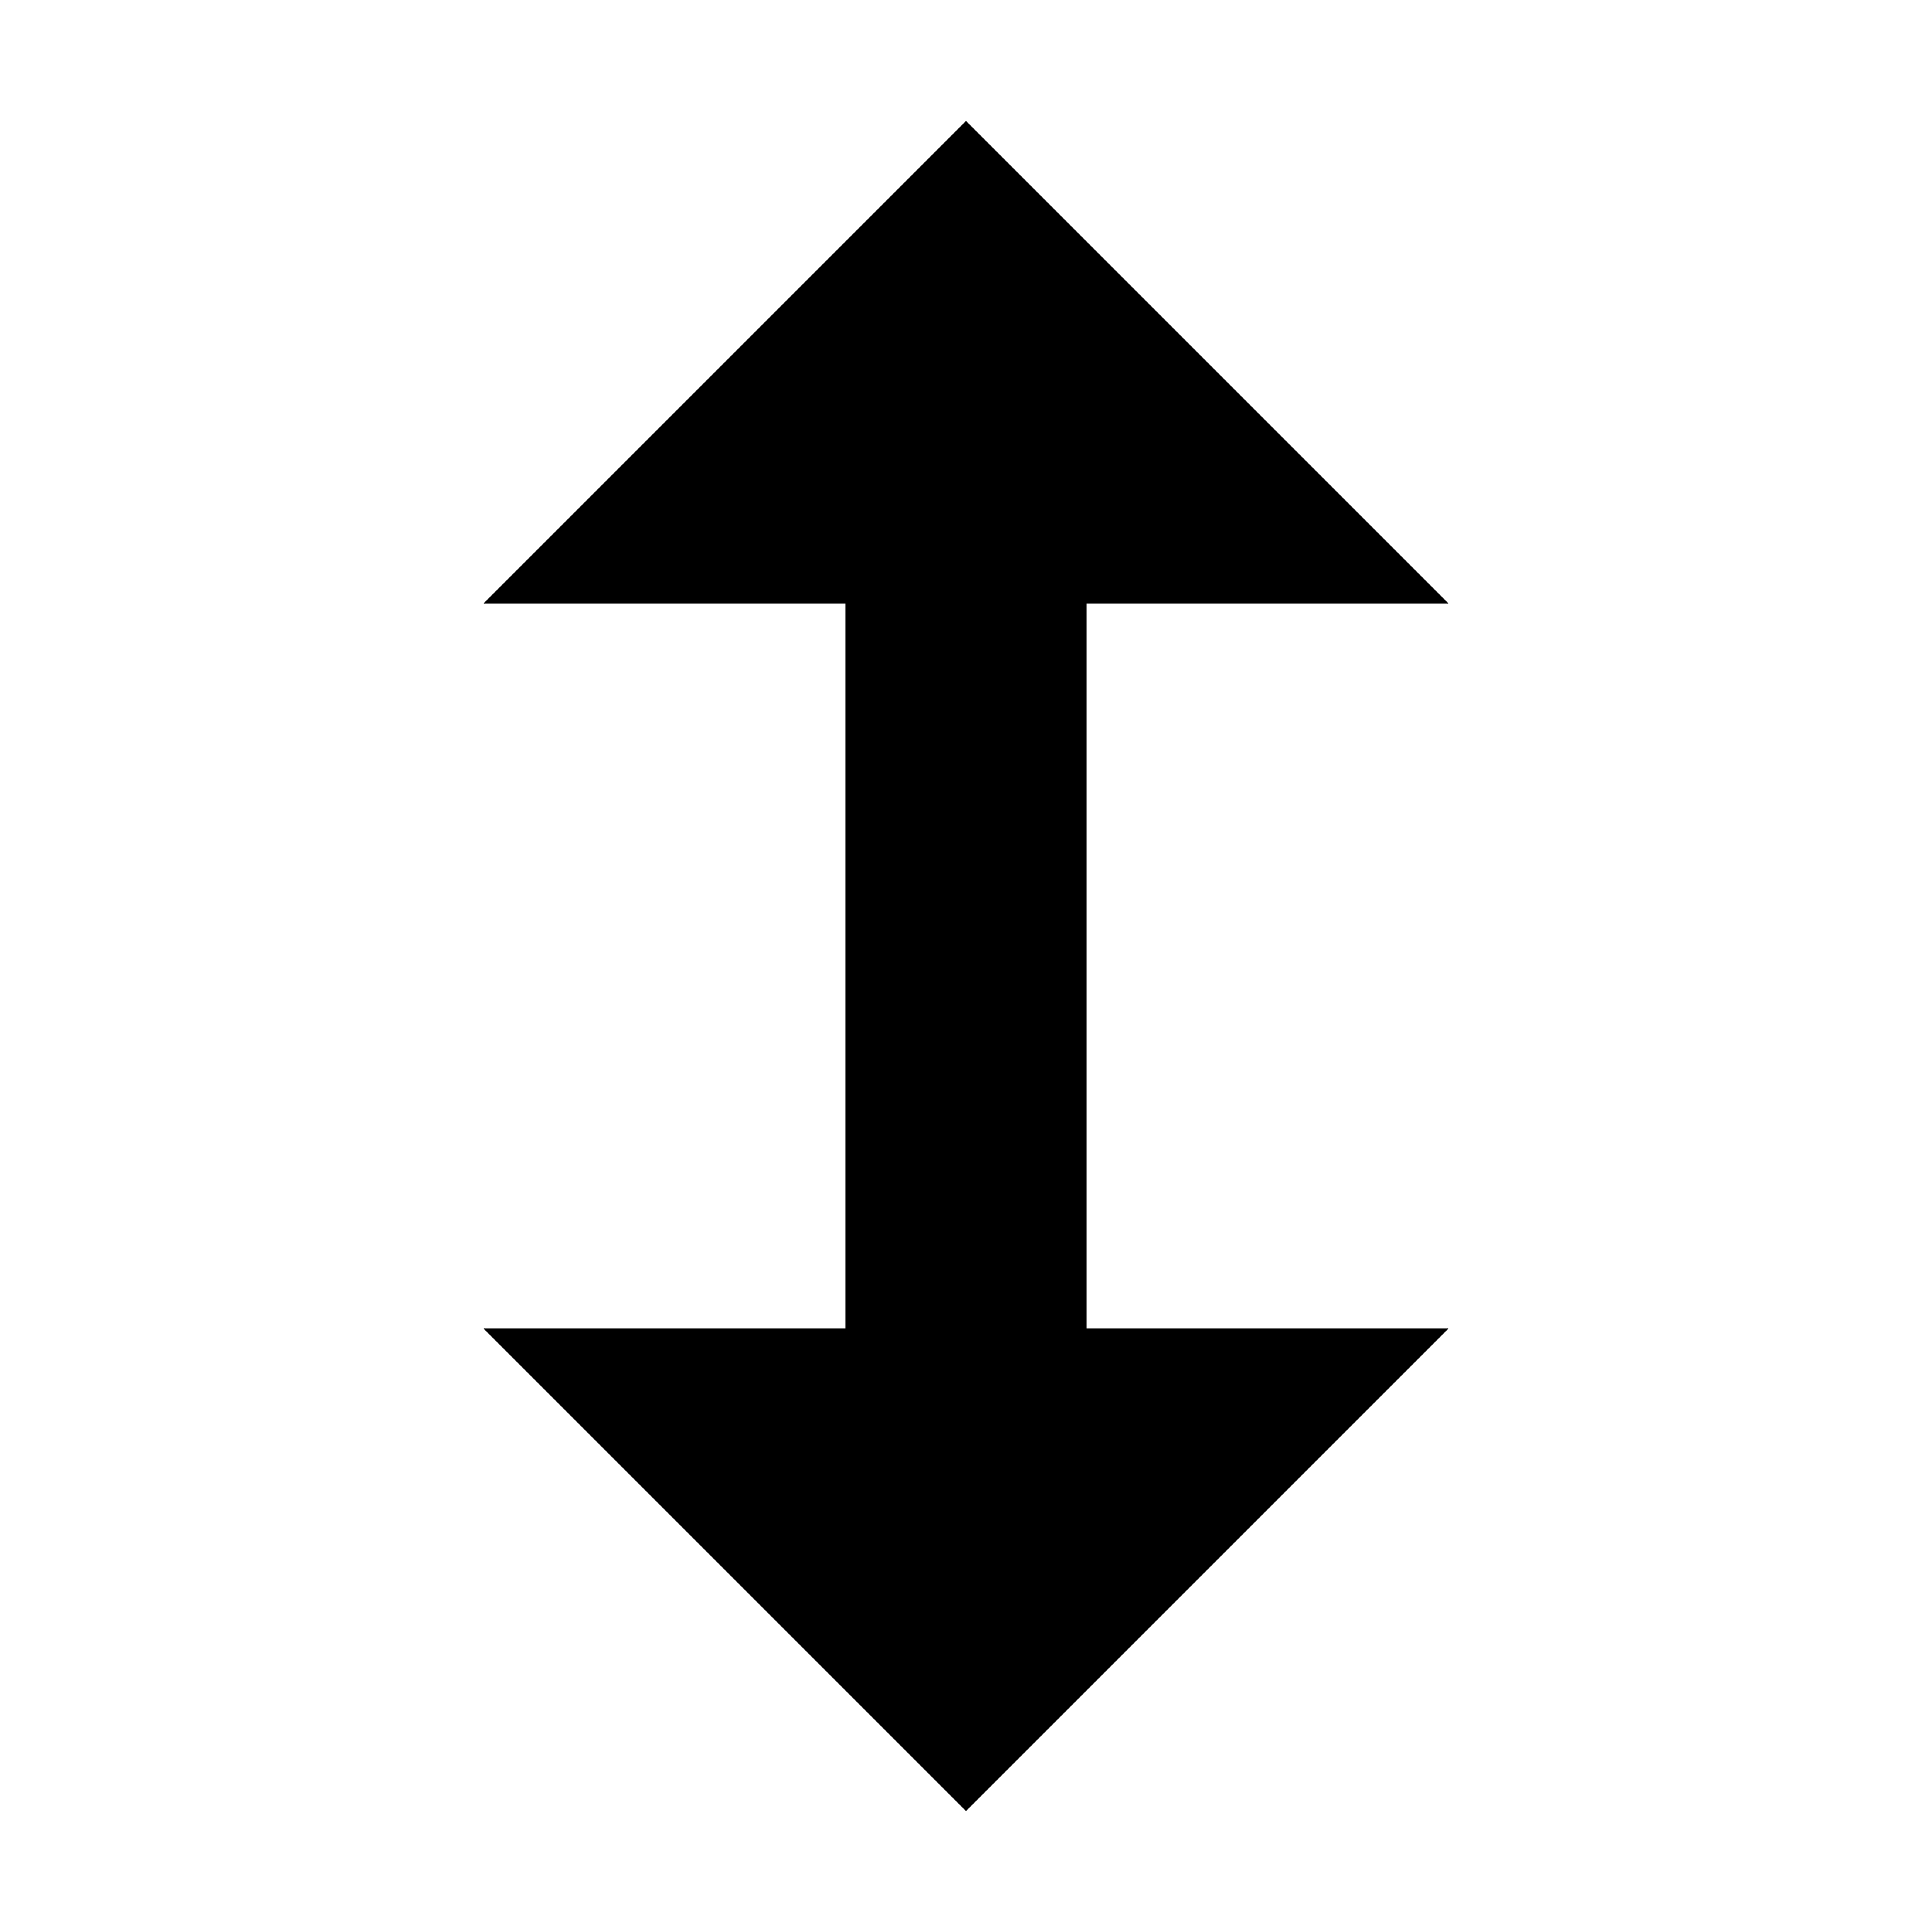
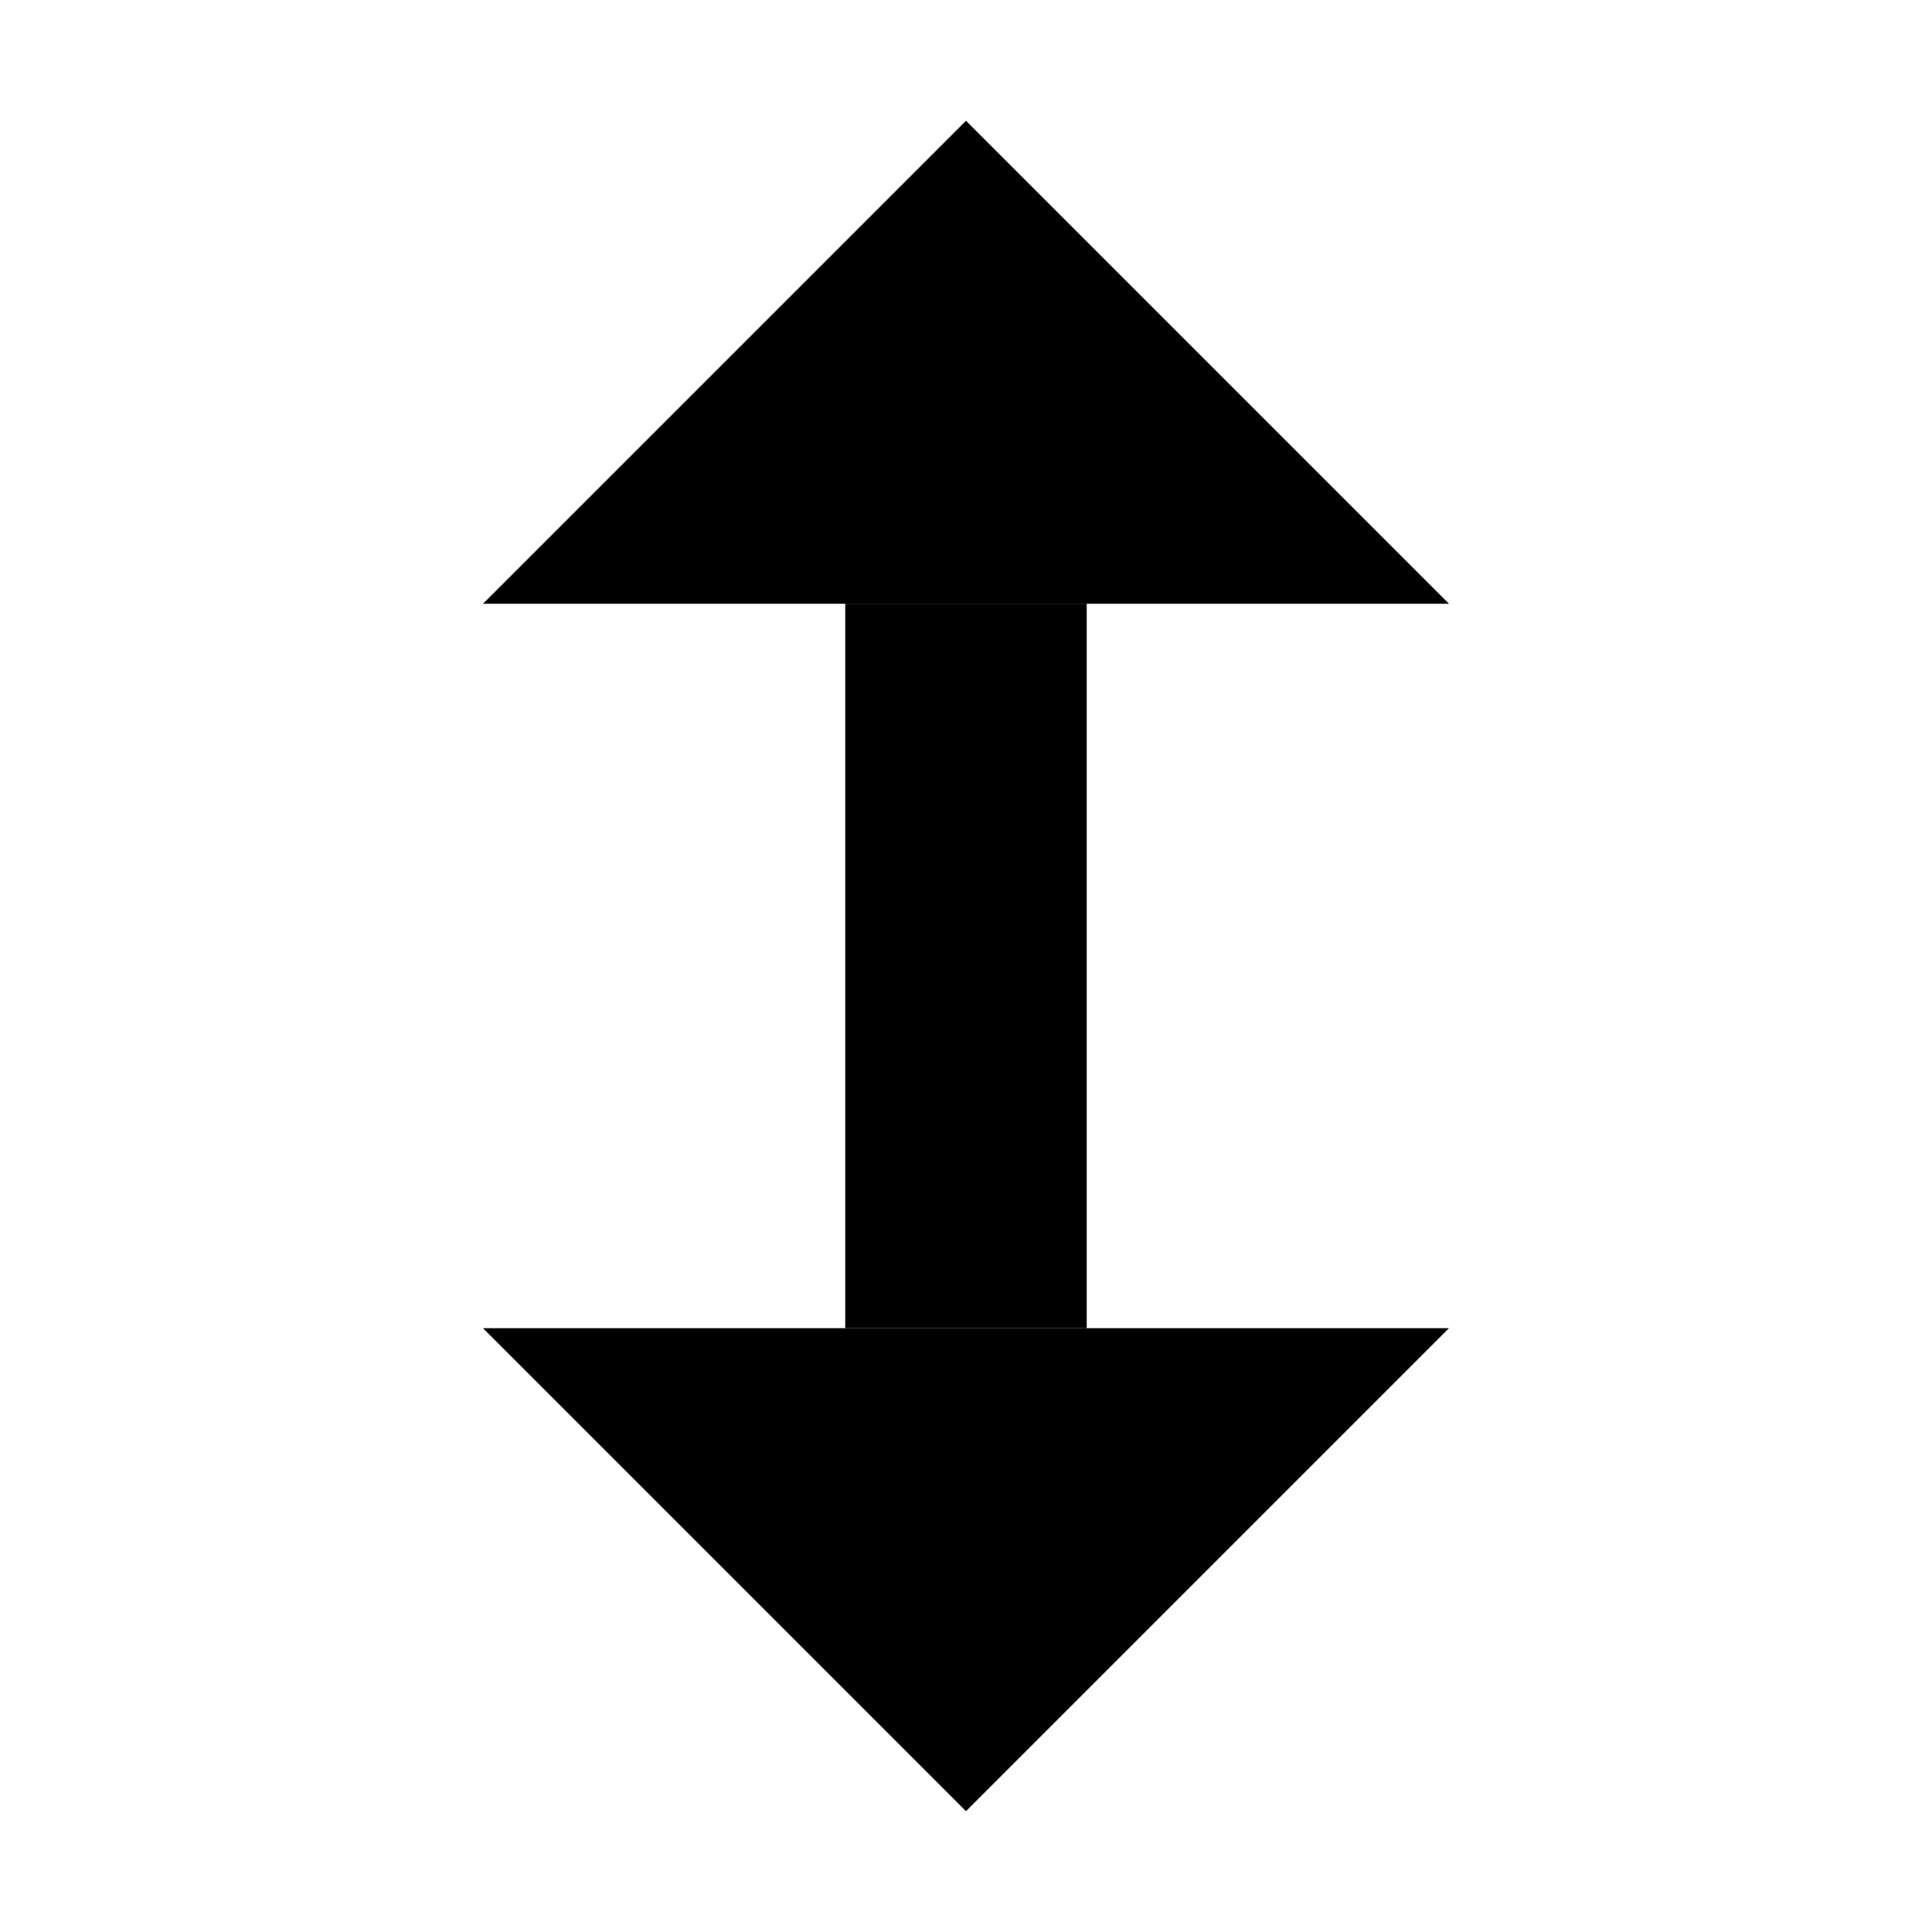
- <svg xmlns="http://www.w3.org/2000/svg" xmlns:xlink="http://www.w3.org/1999/xlink" width="16" height="16" id="svg2" version="1.1" shape-rendering="crispEdges">
+ <svg xmlns="http://www.w3.org/2000/svg" xmlns:xlink="http://www.w3.org/1999/xlink" width="16" height="16" id="svg2" version="1.1">
  <defs id="defs4">
    <linearGradient id="linearGradient5306">
      <stop style="stop-color:#ffffff;stop-opacity:0.099;" offset="0" id="stop5308" />
      <stop style="stop-color:#ffffff;stop-opacity:0;" offset="1" id="stop5310" />
    </linearGradient>
    <linearGradient id="linearGradient5290">
      <stop style="stop-color:#00ffff;stop-opacity:0.098;" offset="0" id="stop5292" />
      <stop id="stop6740" offset="0.5" style="stop-color:#00ff7f;stop-opacity:0.047;" />
      <stop style="stop-color:#00ff00;stop-opacity:0;" offset="1" id="stop5294" />
    </linearGradient>
    <linearGradient id="linearGradient5188">
      <stop style="stop-color:#64b5f6;stop-opacity:0.247;" offset="0" id="stop5198" />
      <stop style="stop-color:#64b5f6;stop-opacity:0;" offset="1" id="stop5192" />
    </linearGradient>
    <linearGradient id="linearGradient3975">
      <stop style="stop-color:#ff5555;stop-opacity:1;" offset="0" id="stop3977" />
    </linearGradient>
    <linearGradient id="linearGradient3969">
      <stop style="stop-color:#87cdde;stop-opacity:1;" offset="0" id="stop3971" />
    </linearGradient>
    <filter id="filter3945" x="0" y="6" width="1.2" style="color-interpolation-filters:sRGB">
      <feDiffuseLighting id="feDiffuseLighting3947" lighting-color="#fdfdfd" surfaceScale="121.495" diffuseConstant="28.448" />
    </filter>
    <filter id="filter3979" style="color-interpolation-filters:sRGB">
      <feFlood flood-opacity="0.2" flood-color="rgb(0,0,0)" result="flood" id="feFlood3981" />
      <feComposite in="flood" in2="SourceGraphic" operator="in" result="composite1" id="feComposite3983" />
      <feGaussianBlur stdDeviation="6" result="blur" id="feGaussianBlur3985" />
      <feOffset dx="0" dy="6" result="offset" id="feOffset3987" />
      <feComposite in="SourceGraphic" in2="offset" operator="over" result="fbSourceGraphic" id="feComposite3989" />
      <feColorMatrix result="fbSourceGraphicAlpha" in="fbSourceGraphic" values="0 0 0 -1 0 0 0 0 -1 0 0 0 0 -1 0 0 0 0 1 0" id="feColorMatrix3991" />
      <feFlood id="feFlood3993" flood-opacity="0.2" flood-color="rgb(0,0,0)" result="flood" in="fbSourceGraphic" />
      <feComposite id="feComposite3995" in2="fbSourceGraphic" in="flood" operator="in" result="composite1" />
      <feGaussianBlur id="feGaussianBlur3997" stdDeviation="6" result="blur" />
      <feOffset id="feOffset3999" dx="0" dy="6" result="offset" />
      <feComposite id="feComposite4001" in2="offset" in="fbSourceGraphic" operator="over" result="composite2" />
    </filter>
    <filter style="color-interpolation-filters:sRGB" id="filter3876">
      <feFlood flood-opacity="0.2" flood-color="rgb(0,0,0)" result="flood" id="feFlood3878" />
      <feComposite in="flood" in2="SourceGraphic" operator="in" result="composite1" id="feComposite3880" />
      <feGaussianBlur stdDeviation="6" result="blur" id="feGaussianBlur3882" />
      <feOffset dx="0" dy="6" result="offset" id="feOffset3884" />
      <feComposite in="SourceGraphic" in2="offset" operator="over" result="fbSourceGraphic" id="feComposite3886" />
      <feColorMatrix result="fbSourceGraphicAlpha" in="fbSourceGraphic" values="0 0 0 -1 0 0 0 0 -1 0 0 0 0 -1 0 0 0 0 1 0" id="feColorMatrix3888" />
      <feFlood id="feFlood3890" flood-opacity="0.397" flood-color="rgb(0,0,0)" result="flood" in="fbSourceGraphic" />
      <feComposite id="feComposite3892" in2="fbSourceGraphic" in="flood" operator="in" result="composite1" />
      <feGaussianBlur id="feGaussianBlur3894" stdDeviation="19.2" result="blur" />
      <feOffset id="feOffset3896" dx="0" dy="6" result="offset" />
      <feComposite id="feComposite3898" in2="offset" in="fbSourceGraphic" operator="over" result="fbSourceGraphic" />
      <feColorMatrix result="fbSourceGraphicAlpha" in="fbSourceGraphic" values="0 0 0 -1 0 0 0 0 -1 0 0 0 0 -1 0 0 0 0 1 0" id="feColorMatrix3900" />
      <feFlood id="feFlood3902" flood-opacity="0.8" flood-color="rgb(0,0,0)" result="flood" in="fbSourceGraphic" />
      <feComposite id="feComposite3904" in2="fbSourceGraphic" in="flood" operator="in" result="composite1" />
      <feGaussianBlur id="feGaussianBlur3906" stdDeviation="19.2" result="blur" />
      <feOffset id="feOffset3908" dx="0" dy="6" result="offset" />
      <feComposite id="feComposite3910" in2="offset" in="fbSourceGraphic" operator="over" result="fbSourceGraphic" />
      <feColorMatrix result="fbSourceGraphicAlpha" in="fbSourceGraphic" values="0 0 0 -1 0 0 0 0 -1 0 0 0 0 -1 0 0 0 0 1 0" id="feColorMatrix3912" />
      <feFlood id="feFlood3914" flood-opacity="0.8" flood-color="rgb(0,0,0)" result="flood" in="fbSourceGraphic" />
      <feComposite id="feComposite3916" in2="fbSourceGraphic" in="flood" operator="in" result="composite1" />
      <feGaussianBlur id="feGaussianBlur3918" stdDeviation="26.1" result="blur" />
      <feOffset id="feOffset3920" dx="0" dy="6" result="offset" />
      <feComposite id="feComposite3922" in2="offset" in="fbSourceGraphic" operator="over" result="fbSourceGraphic" />
      <feColorMatrix result="fbSourceGraphicAlpha" in="fbSourceGraphic" values="0 0 0 -1 0 0 0 0 -1 0 0 0 0 -1 0 0 0 0 1 0" id="feColorMatrix3924" />
      <feFlood id="feFlood3926" flood-opacity="0.8" flood-color="rgb(0,0,0)" result="flood" in="fbSourceGraphic" />
      <feComposite id="feComposite3928" in2="fbSourceGraphic" in="flood" operator="in" result="composite1" />
      <feGaussianBlur id="feGaussianBlur3930" stdDeviation="35.7" result="blur" />
      <feOffset id="feOffset3932" dx="0" dy="6" result="offset" />
      <feComposite id="feComposite3934" in2="offset" in="fbSourceGraphic" operator="over" result="fbSourceGraphic" />
      <feColorMatrix result="fbSourceGraphicAlpha" in="fbSourceGraphic" values="0 0 0 -1 0 0 0 0 -1 0 0 0 0 -1 0 0 0 0 1 0" id="feColorMatrix3936" />
      <feFlood id="feFlood3938" flood-opacity="0.8" flood-color="rgb(0,0,0)" result="flood" in="fbSourceGraphic" />
      <feComposite id="feComposite3940" in2="fbSourceGraphic" in="flood" operator="in" result="composite1" />
      <feGaussianBlur id="feGaussianBlur3942" stdDeviation="6" result="blur" />
      <feOffset id="feOffset3944" dx="0" dy="6" result="offset" />
      <feComposite id="feComposite3946" in2="offset" in="fbSourceGraphic" operator="over" result="fbSourceGraphic" />
      <feColorMatrix result="fbSourceGraphicAlpha" in="fbSourceGraphic" values="0 0 0 -1 0 0 0 0 -1 0 0 0 0 -1 0 0 0 0 1 0" id="feColorMatrix3948" />
      <feFlood id="feFlood3950" flood-opacity="0.8" flood-color="rgb(0,0,0)" result="flood" in="fbSourceGraphic" />
      <feComposite id="feComposite3952" in2="fbSourceGraphic" in="flood" operator="in" result="composite1" />
      <feGaussianBlur id="feGaussianBlur3954" stdDeviation="21.7" result="blur" />
      <feOffset id="feOffset3956" dx="0" dy="6" result="offset" />
      <feComposite id="feComposite3958" in2="offset" in="fbSourceGraphic" operator="over" result="fbSourceGraphic" />
      <feColorMatrix result="fbSourceGraphicAlpha" in="fbSourceGraphic" values="0 0 0 -1 0 0 0 0 -1 0 0 0 0 -1 0 0 0 0 1 0" id="feColorMatrix3960" />
      <feFlood id="feFlood3962" flood-opacity="0.8" flood-color="rgb(0,0,0)" result="flood" in="fbSourceGraphic" />
      <feComposite id="feComposite3964" in2="fbSourceGraphic" in="flood" operator="in" result="composite1" />
      <feGaussianBlur id="feGaussianBlur3966" stdDeviation="21.7" result="blur" />
      <feOffset id="feOffset3968" dx="0" dy="1.9" result="offset" />
      <feComposite id="feComposite3970" in2="offset" in="fbSourceGraphic" operator="over" result="fbSourceGraphic" />
      <feColorMatrix result="fbSourceGraphicAlpha" in="fbSourceGraphic" values="0 0 0 -1 0 0 0 0 -1 0 0 0 0 -1 0 0 0 0 1 0" id="feColorMatrix3972" />
      <feFlood id="feFlood3974" flood-opacity="0.8" flood-color="rgb(0,0,0)" result="flood" in="fbSourceGraphic" />
      <feComposite id="feComposite3976" in2="fbSourceGraphic" in="flood" operator="in" result="composite1" />
      <feGaussianBlur id="feGaussianBlur3978" stdDeviation="21.7" result="blur" />
      <feOffset id="feOffset3980" dx="3.6" dy="1.9" result="offset" />
      <feComposite id="feComposite3982" in2="offset" in="fbSourceGraphic" operator="over" result="fbSourceGraphic" />
      <feColorMatrix result="fbSourceGraphicAlpha" in="fbSourceGraphic" values="0 0 0 -1 0 0 0 0 -1 0 0 0 0 -1 0 0 0 0 1 0" id="feColorMatrix3984" />
      <feFlood id="feFlood3986" flood-opacity="0.8" flood-color="rgb(0,0,0)" result="flood" in="fbSourceGraphic" />
      <feComposite id="feComposite3988" in2="fbSourceGraphic" in="flood" operator="in" result="composite1" />
      <feGaussianBlur id="feGaussianBlur3990" stdDeviation="21.7" result="blur" />
      <feOffset id="feOffset3992" dx="9.6" dy="1.9" result="offset" />
      <feComposite id="feComposite3994" in2="offset" in="fbSourceGraphic" operator="over" result="fbSourceGraphic" />
      <feColorMatrix result="fbSourceGraphicAlpha" in="fbSourceGraphic" values="0 0 0 -1 0 0 0 0 -1 0 0 0 0 -1 0 0 0 0 1 0" id="feColorMatrix3996" />
      <feFlood id="feFlood3998" flood-opacity="0.8" flood-color="rgb(0,0,0)" result="flood" in="fbSourceGraphic" />
      <feComposite id="feComposite4000" in2="fbSourceGraphic" in="flood" operator="in" result="composite1" />
      <feGaussianBlur id="feGaussianBlur4002" stdDeviation="21.7" result="blur" />
      <feOffset id="feOffset4004" dx="1.2" dy="1.9" result="offset" />
      <feComposite id="feComposite4006" in2="offset" in="fbSourceGraphic" operator="over" result="fbSourceGraphic" />
      <feColorMatrix result="fbSourceGraphicAlpha" in="fbSourceGraphic" values="0 0 0 -1 0 0 0 0 -1 0 0 0 0 -1 0 0 0 0 1 0" id="feColorMatrix4008" />
      <feFlood id="feFlood4010" flood-opacity="0.8" flood-color="rgb(0,0,0)" result="flood" in="fbSourceGraphic" />
      <feComposite id="feComposite4012" in2="fbSourceGraphic" in="flood" operator="in" result="composite1" />
      <feGaussianBlur id="feGaussianBlur4014" stdDeviation="21.7" result="blur" />
      <feOffset id="feOffset4016" dx="-1.4" dy="1.9" result="offset" />
      <feComposite id="feComposite4018" in2="offset" in="fbSourceGraphic" operator="over" result="fbSourceGraphic" />
      <feColorMatrix result="fbSourceGraphicAlpha" in="fbSourceGraphic" values="0 0 0 -1 0 0 0 0 -1 0 0 0 0 -1 0 0 0 0 1 0" id="feColorMatrix4020" />
      <feFlood id="feFlood4022" flood-opacity="0.8" flood-color="rgb(0,0,0)" result="flood" in="fbSourceGraphic" />
      <feComposite id="feComposite4024" in2="fbSourceGraphic" in="flood" operator="in" result="composite1" />
      <feGaussianBlur id="feGaussianBlur4026" stdDeviation="21.7" result="blur" />
      <feOffset id="feOffset4028" dx="0.3" dy="1.9" result="offset" />
      <feComposite id="feComposite4030" in2="offset" in="fbSourceGraphic" operator="over" result="fbSourceGraphic" />
      <feColorMatrix result="fbSourceGraphicAlpha" in="fbSourceGraphic" values="0 0 0 -1 0 0 0 0 -1 0 0 0 0 -1 0 0 0 0 1 0" id="feColorMatrix4032" />
      <feFlood id="feFlood4034" flood-opacity="0.8" flood-color="rgb(0,0,0)" result="flood" in="fbSourceGraphic" />
      <feComposite id="feComposite4036" in2="fbSourceGraphic" in="flood" operator="in" result="composite1" />
      <feGaussianBlur id="feGaussianBlur4038" stdDeviation="21.7" result="blur" />
      <feOffset id="feOffset4040" dx="-8.04912e-16" dy="1.9" result="offset" />
      <feComposite id="feComposite4042" in2="offset" in="fbSourceGraphic" operator="over" result="fbSourceGraphic" />
      <feColorMatrix result="fbSourceGraphicAlpha" in="fbSourceGraphic" values="0 0 0 -1 0 0 0 0 -1 0 0 0 0 -1 0 0 0 0 1 0" id="feColorMatrix4044" />
      <feFlood id="feFlood4046" flood-opacity="0.8" flood-color="rgb(0,0,0)" result="flood" in="fbSourceGraphic" />
      <feComposite id="feComposite4048" in2="fbSourceGraphic" in="flood" operator="in" result="composite1" />
      <feGaussianBlur id="feGaussianBlur4050" stdDeviation="21.7" result="blur" />
      <feOffset id="feOffset4052" dx="-8.04912e-16" dy="3.6" result="offset" />
      <feComposite id="feComposite4054" in2="offset" in="fbSourceGraphic" operator="over" result="fbSourceGraphic" />
      <feColorMatrix result="fbSourceGraphicAlpha" in="fbSourceGraphic" values="0 0 0 -1 0 0 0 0 -1 0 0 0 0 -1 0 0 0 0 1 0" id="feColorMatrix4056" />
      <feFlood id="feFlood4058" flood-opacity="0.8" flood-color="rgb(0,0,0)" result="flood" in="fbSourceGraphic" />
      <feComposite id="feComposite4060" in2="fbSourceGraphic" in="flood" operator="in" result="composite1" />
      <feGaussianBlur id="feGaussianBlur4062" stdDeviation="6" result="blur" />
      <feOffset id="feOffset4064" dx="-8.04912e-16" dy="3.6" result="offset" />
      <feComposite id="feComposite4066" in2="offset" in="fbSourceGraphic" operator="over" result="fbSourceGraphic" />
      <feColorMatrix result="fbSourceGraphicAlpha" in="fbSourceGraphic" values="0 0 0 -1 0 0 0 0 -1 0 0 0 0 -1 0 0 0 0 1 0" id="feColorMatrix4080" />
      <feFlood id="feFlood4082" flood-opacity="0.8" flood-color="rgb(0,0,0)" result="flood" in="fbSourceGraphic" />
      <feComposite id="feComposite4084" in2="fbSourceGraphic" in="flood" operator="in" result="composite1" />
      <feGaussianBlur id="feGaussianBlur4086" stdDeviation="6" result="blur" />
      <feOffset id="feOffset4088" dx="-8.04912e-16" dy="3.6" result="offset" />
      <feComposite id="feComposite4090" in2="offset" in="fbSourceGraphic" operator="over" result="fbSourceGraphic" />
      <feColorMatrix result="fbSourceGraphicAlpha" in="fbSourceGraphic" values="0 0 0 -1 0 0 0 0 -1 0 0 0 0 -1 0 0 0 0 1 0" id="feColorMatrix4092" />
      <feFlood id="feFlood4094" flood-opacity="0.8" flood-color="rgb(0,0,0)" result="flood" in="fbSourceGraphic" />
      <feComposite id="feComposite4096" in2="fbSourceGraphic" in="flood" operator="in" result="composite1" />
      <feGaussianBlur id="feGaussianBlur4098" stdDeviation="6" result="blur" />
      <feOffset id="feOffset4100" dx="-8.04912e-16" dy="7.7" result="offset" />
      <feComposite id="feComposite4102" in2="offset" in="fbSourceGraphic" operator="over" result="fbSourceGraphic" />
      <feColorMatrix result="fbSourceGraphicAlpha" in="fbSourceGraphic" values="0 0 0 -1 0 0 0 0 -1 0 0 0 0 -1 0 0 0 0 1 0" id="feColorMatrix4104" />
      <feFlood id="feFlood4106" flood-opacity="0.8" flood-color="rgb(0,0,0)" result="flood" in="fbSourceGraphic" />
      <feComposite id="feComposite4108" in2="fbSourceGraphic" in="flood" operator="in" result="composite1" />
      <feGaussianBlur id="feGaussianBlur4110" stdDeviation="6" result="blur" />
      <feOffset id="feOffset4112" dx="-8.04912e-16" dy="11.6" result="offset" />
      <feComposite id="feComposite4114" in2="offset" in="fbSourceGraphic" operator="over" result="fbSourceGraphic" />
      <feColorMatrix result="fbSourceGraphicAlpha" in="fbSourceGraphic" values="0 0 0 -1 0 0 0 0 -1 0 0 0 0 -1 0 0 0 0 1 0" id="feColorMatrix4116" />
      <feFlood id="feFlood4118" flood-opacity="0.5" flood-color="rgb(0,0,0)" result="flood" in="fbSourceGraphic" />
      <feComposite id="feComposite4120" in2="fbSourceGraphic" in="flood" operator="in" result="composite1" />
      <feGaussianBlur id="feGaussianBlur4122" stdDeviation="6" result="blur" />
      <feOffset id="feOffset4124" dx="-8.04912e-16" dy="11.6" result="offset" />
      <feComposite id="feComposite4126" in2="offset" in="fbSourceGraphic" operator="over" result="fbSourceGraphic" />
      <feColorMatrix result="fbSourceGraphicAlpha" in="fbSourceGraphic" values="0 0 0 -1 0 0 0 0 -1 0 0 0 0 -1 0 0 0 0 1 0" id="feColorMatrix4128" />
      <feFlood id="feFlood4130" flood-opacity="0.3" flood-color="rgb(0,0,0)" result="flood" in="fbSourceGraphic" />
      <feComposite id="feComposite4132" in2="fbSourceGraphic" in="flood" operator="in" result="composite1" />
      <feGaussianBlur id="feGaussianBlur4134" stdDeviation="6" result="blur" />
      <feOffset id="feOffset4136" dx="-8.04912e-16" dy="11.6" result="offset" />
      <feComposite id="feComposite4138" in2="offset" in="fbSourceGraphic" operator="over" result="fbSourceGraphic" />
      <feColorMatrix result="fbSourceGraphicAlpha" in="fbSourceGraphic" values="0 0 0 -1 0 0 0 0 -1 0 0 0 0 -1 0 0 0 0 1 0" id="feColorMatrix4140" />
      <feFlood id="feFlood4142" flood-opacity="0.2" flood-color="rgb(0,0,0)" result="flood" in="fbSourceGraphic" />
      <feComposite id="feComposite4144" in2="fbSourceGraphic" in="flood" operator="in" result="composite1" />
      <feGaussianBlur id="feGaussianBlur4146" stdDeviation="6" result="blur" />
      <feOffset id="feOffset4148" dx="-8.04912e-16" dy="11.6" result="offset" />
      <feComposite id="feComposite4150" in2="offset" in="fbSourceGraphic" operator="over" result="fbSourceGraphic" />
      <feColorMatrix result="fbSourceGraphicAlpha" in="fbSourceGraphic" values="0 0 0 -1 0 0 0 0 -1 0 0 0 0 -1 0 0 0 0 1 0" id="feColorMatrix4152" />
      <feFlood id="feFlood4154" flood-opacity="0.2" flood-color="rgb(0,0,0)" result="flood" in="fbSourceGraphic" />
      <feComposite id="feComposite4156" in2="fbSourceGraphic" in="flood" operator="in" result="composite1" />
      <feGaussianBlur id="feGaussianBlur4158" stdDeviation="6" result="blur" />
      <feOffset id="feOffset4160" dx="-8.04912e-16" dy="11.6" result="offset" />
      <feComposite id="feComposite4162" in2="offset" in="fbSourceGraphic" operator="over" result="fbSourceGraphic" />
      <feColorMatrix result="fbSourceGraphicAlpha" in="fbSourceGraphic" values="0 0 0 -1 0 0 0 0 -1 0 0 0 0 -1 0 0 0 0 1 0" id="feColorMatrix4164" />
      <feFlood id="feFlood4166" flood-opacity="0.2" flood-color="rgb(0,0,0)" result="flood" in="fbSourceGraphic" />
      <feComposite id="feComposite4168" in2="fbSourceGraphic" in="flood" operator="in" result="composite1" />
      <feGaussianBlur id="feGaussianBlur4170" stdDeviation="6" result="blur" />
      <feOffset id="feOffset4172" dx="-8.04912e-16" dy="6" result="offset" />
      <feComposite id="feComposite4174" in2="offset" in="fbSourceGraphic" operator="over" result="composite2" />
    </filter>
    <filter id="filter4522" style="color-interpolation-filters:sRGB">
      <feGaussianBlur stdDeviation="3" id="feGaussianBlur4524" />
      <feColorMatrix result="fbSourceGraphic" values="1 0 0 0 0 0 1 0 0 0 0 0 1 0 0 0 0 0 6 -2.5 " id="feColorMatrix4526" />
    </filter>
    <filter id="filter4576" style="color-interpolation-filters:sRGB">
      <feGaussianBlur stdDeviation="3" id="feGaussianBlur4578" />
      <feColorMatrix result="fbSourceGraphic" values="1 0 0 0 0 0 1 0 0 0 0 0 1 0 0 0 0 0 6 -2.5 " id="feColorMatrix4580" />
    </filter>
    <filter id="filter4576-0" style="color-interpolation-filters:sRGB">
      <feGaussianBlur stdDeviation="3" id="feGaussianBlur4578-8" />
      <feColorMatrix result="fbSourceGraphic" values="1 0 0 0 0 0 1 0 0 0 0 0 1 0 0 0 0 0 6 -2.5 " id="feColorMatrix4580-0" />
    </filter>
    <filter id="filter4576-0-0" style="color-interpolation-filters:sRGB">
      <feGaussianBlur stdDeviation="3" id="feGaussianBlur4578-8-5" />
      <feColorMatrix result="fbSourceGraphic" values="1 0 0 0 0 0 1 0 0 0 0 0 1 0 0 0 0 0 6 -2.5 " id="feColorMatrix4580-0-2" />
    </filter>
    <filter id="filter4576-0-0-4" style="color-interpolation-filters:sRGB">
      <feGaussianBlur stdDeviation="3" id="feGaussianBlur4578-8-5-2" />
      <feColorMatrix result="fbSourceGraphic" values="1 0 0 0 0 0 1 0 0 0 0 0 1 0 0 0 0 0 6 -2.5 " id="feColorMatrix4580-0-2-7" />
    </filter>
    <radialGradient xlink:href="#linearGradient5306" id="radialGradient5296" cx="9" cy="1032.112" fx="9" fy="1032.112" r="10.125" gradientUnits="userSpaceOnUse" gradientTransform="matrix(1.944444,0,0,1.944447,-13.5625,-977.5881)" />
    <linearGradient xlink:href="#linearGradient5306" id="linearGradient5312" x1="-15.75" y1="1029.3" x2="23.625" y2="1029.3" gradientUnits="userSpaceOnUse" />
    <linearGradient id="linearGradient3783-1">
      <stop id="stop3785-2" offset="0" style="stop-color:#1e94d3;stop-opacity:1;" />
      <stop style="stop-color:#1e94d3;stop-opacity:1;" offset="1" id="stop3803-6" />
    </linearGradient>
    <linearGradient gradientUnits="userSpaceOnUse" y2="50" x2="30" y1="90" x1="-10" id="linearGradient3827-7" xlink:href="#linearGradient3783-1" />
    <linearGradient gradientUnits="userSpaceOnUse" y2="50" x2="30" y1="90" x1="-10" id="linearGradient3827" xlink:href="#linearGradient3783" />
    <linearGradient id="linearGradient3783">
      <stop id="stop3785" offset="0" style="stop-color:#1e94d3;stop-opacity:1;" />
      <stop style="stop-color:#1e94d3;stop-opacity:1;" offset="1" id="stop3803" />
    </linearGradient>
    <linearGradient id="linearGradient3821">
      <stop id="stop3823" offset="0" style="stop-color:#37aee2;stop-opacity:1;" />
      <stop id="stop3825" offset="1" style="stop-color:#1e96c8;stop-opacity:1;" />
    </linearGradient>
    <linearGradient id="linearGradient3829">
      <stop style="stop-color:#1f96d4;stop-opacity:1;" offset="0" id="stop3831" />
      <stop style="stop-color:#37aee2;stop-opacity:1;" offset="1" id="stop3833" />
    </linearGradient>
    <linearGradient id="linearGradient3877">
      <stop id="stop3879" offset="0" style="stop-color:#eff7fc;stop-opacity:1;" />
      <stop id="stop3881" offset="1" style="stop-color:#ffffff;stop-opacity:1;" />
    </linearGradient>
    <linearGradient id="linearGradient3689">
      <stop id="stop3691" offset="0" style="stop-color:#f68000;stop-opacity:1;" />
      <stop id="stop3693" offset="1" style="stop-color:#fd9800;stop-opacity:1;" />
    </linearGradient>
    <linearGradient id="linearGradient3675">
      <stop id="stop3677" offset="0" style="stop-color:#ffb900;stop-opacity:1;" />
      <stop id="stop3679" offset="1" style="stop-color:#ffd76b;stop-opacity:1;" />
    </linearGradient>
    <linearGradient y2="463.262" x2="412.23" y1="461.921" x1="-113.893" gradientUnits="userSpaceOnUse" id="linearGradient3840" xlink:href="#linearGradient3675" />
    <linearGradient id="linearGradient3634">
      <stop style="stop-color:#7a8288;stop-opacity:1;" offset="0" id="stop3636" />
      <stop id="stop3638" offset="0.076" style="stop-color:#9fa3a7;stop-opacity:1;" />
      <stop style="stop-color:#7d858b;stop-opacity:1;" offset="1" id="stop3640" />
    </linearGradient>
    <linearGradient y2="12.703" x2="151.346" y1="-0.642" x1="107.209" gradientTransform="matrix(0.2822222,0,0,0.2822222,-0.1398399,-0.01181449)" gradientUnits="userSpaceOnUse" id="linearGradient3838" xlink:href="#linearGradient3634" />
    <linearGradient id="linearGradient3712">
      <stop id="stop3714" offset="0" style="stop-color:#a1abb2;stop-opacity:1;" />
      <stop style="stop-color:#eaeced;stop-opacity:1;" offset="0.148" id="stop3720" />
      <stop id="stop3716" offset="1" style="stop-color:#c6ccd0;stop-opacity:1;" />
    </linearGradient>
    <linearGradient y2="27.389" x2="164.759" y1="12.641" x1="104.886" gradientUnits="userSpaceOnUse" id="linearGradient3836" xlink:href="#linearGradient3712" />
    <linearGradient id="linearGradient3702">
      <stop id="stop3704" offset="0" style="stop-color:#7a8288;stop-opacity:1;" />
      <stop style="stop-color:#9fa3a7;stop-opacity:1;" offset="0.529" id="stop3710" />
      <stop id="stop3706" offset="1" style="stop-color:#7d858b;stop-opacity:1;" />
    </linearGradient>
    <linearGradient y2="268.415" x2="334.031" y1="252.484" x1="18.875" gradientUnits="userSpaceOnUse" id="linearGradient3834" xlink:href="#linearGradient3702" />
    <linearGradient id="linearGradient3626">
      <stop style="stop-color:#a1abb2;stop-opacity:1;" offset="0" id="stop3628" />
      <stop id="stop3630" offset="0.083" style="stop-color:#eaeced;stop-opacity:1;" />
      <stop style="stop-color:#c6ccd0;stop-opacity:1;" offset="1" id="stop3632" />
    </linearGradient>
    <linearGradient y2="290.7" x2="278.432" y1="228.6" x1="44.104" gradientUnits="userSpaceOnUse" id="linearGradient3832" xlink:href="#linearGradient3626" />
    <linearGradient id="linearGradient3646">
      <stop id="stop3648" offset="0" style="stop-color:#f48200;stop-opacity:0;" />
      <stop style="stop-color:#f48200;stop-opacity:0.728;" offset="0.589" id="stop3654" />
      <stop id="stop3658" offset="0.816" style="stop-color:#cc5f00;stop-opacity:1;" />
      <stop id="stop3650" offset="1" style="stop-color:#a43d00;stop-opacity:1;" />
    </linearGradient>
    <linearGradient y2="55.356" x2="261.622" y1="70.105" x1="115.202" gradientUnits="userSpaceOnUse" id="linearGradient3830" xlink:href="#linearGradient3646" />
    <linearGradient id="linearGradient3668">
      <stop style="stop-color:#9b4400;stop-opacity:1;" offset="0" id="stop3670" />
      <stop style="stop-color:#e56300;stop-opacity:1;" offset="1" id="stop3672" />
    </linearGradient>
    <linearGradient y2="108.988" x2="93.522" y1="102.284" x1="64.751" gradientUnits="userSpaceOnUse" id="linearGradient3828" xlink:href="#linearGradient3668" />
    <linearGradient id="linearGradient3649">
      <stop id="stop3651" offset="0" style="stop-color:#e26400;stop-opacity:1;" />
      <stop id="stop3653" offset="1" style="stop-color:#ffb900;stop-opacity:1;" />
    </linearGradient>
    <linearGradient y2="125.316" x2="44.376" y1="100.342" x1="40.775" gradientTransform="matrix(1,0,0,1.020233,0,-1.423461)" gradientUnits="userSpaceOnUse" id="linearGradient3826" xlink:href="#linearGradient3649" />
    <linearGradient id="linearGradient3689-2">
      <stop id="stop3691-2" offset="0" style="stop-color:#f68000;stop-opacity:1;" />
      <stop id="stop3693-3" offset="1" style="stop-color:#fd9800;stop-opacity:1;" />
    </linearGradient>
    <linearGradient id="linearGradient3675-8">
      <stop id="stop3677-4" offset="0" style="stop-color:#ffb900;stop-opacity:1;" />
      <stop id="stop3679-7" offset="1" style="stop-color:#ffd76b;stop-opacity:1;" />
    </linearGradient>
    <linearGradient y2="463.262" x2="412.23" y1="461.921" x1="-113.893" gradientUnits="userSpaceOnUse" id="linearGradient3840-4" xlink:href="#linearGradient3675-8" />
    <linearGradient id="linearGradient3634-7">
      <stop style="stop-color:#7a8288;stop-opacity:1;" offset="0" id="stop3636-4" />
      <stop id="stop3638-6" offset="0.076" style="stop-color:#9fa3a7;stop-opacity:1;" />
      <stop style="stop-color:#7d858b;stop-opacity:1;" offset="1" id="stop3640-9" />
    </linearGradient>
    <linearGradient y2="12.703" x2="151.346" y1="-0.642" x1="107.209" gradientTransform="matrix(0.2822222,0,0,0.2822222,-0.1398399,-0.01181449)" gradientUnits="userSpaceOnUse" id="linearGradient3838-1" xlink:href="#linearGradient3634-7" />
    <linearGradient id="linearGradient3712-7">
      <stop id="stop3714-7" offset="0" style="stop-color:#a1abb2;stop-opacity:1;" />
      <stop style="stop-color:#eaeced;stop-opacity:1;" offset="0.148" id="stop3720-2" />
      <stop id="stop3716-3" offset="1" style="stop-color:#c6ccd0;stop-opacity:1;" />
    </linearGradient>
    <linearGradient y2="27.389" x2="164.759" y1="12.641" x1="104.886" gradientUnits="userSpaceOnUse" id="linearGradient3836-7" xlink:href="#linearGradient3712-7" />
    <linearGradient id="linearGradient3702-3">
      <stop id="stop3704-5" offset="0" style="stop-color:#7a8288;stop-opacity:1;" />
      <stop style="stop-color:#9fa3a7;stop-opacity:1;" offset="0.529" id="stop3710-4" />
      <stop id="stop3706-4" offset="1" style="stop-color:#7d858b;stop-opacity:1;" />
    </linearGradient>
    <linearGradient y2="268.415" x2="334.031" y1="252.484" x1="18.875" gradientUnits="userSpaceOnUse" id="linearGradient3834-9" xlink:href="#linearGradient3702-3" />
    <linearGradient id="linearGradient3626-6">
      <stop style="stop-color:#a1abb2;stop-opacity:1;" offset="0" id="stop3628-0" />
      <stop id="stop3630-5" offset="0.083" style="stop-color:#eaeced;stop-opacity:1;" />
      <stop style="stop-color:#c6ccd0;stop-opacity:1;" offset="1" id="stop3632-7" />
    </linearGradient>
    <linearGradient y2="290.7" x2="278.432" y1="228.6" x1="44.104" gradientUnits="userSpaceOnUse" id="linearGradient3832-3" xlink:href="#linearGradient3626-6" />
    <linearGradient id="linearGradient3646-6">
      <stop id="stop3648-6" offset="0" style="stop-color:#f48200;stop-opacity:0;" />
      <stop style="stop-color:#f48200;stop-opacity:0.728;" offset="0.589" id="stop3654-6" />
      <stop id="stop3658-4" offset="0.816" style="stop-color:#cc5f00;stop-opacity:1;" />
      <stop id="stop3650-0" offset="1" style="stop-color:#a43d00;stop-opacity:1;" />
    </linearGradient>
    <linearGradient y2="55.356" x2="261.622" y1="70.105" x1="115.202" gradientUnits="userSpaceOnUse" id="linearGradient3830-6" xlink:href="#linearGradient3646-6" />
    <linearGradient id="linearGradient3668-5">
      <stop style="stop-color:#9b4400;stop-opacity:1;" offset="0" id="stop3670-3" />
      <stop style="stop-color:#e56300;stop-opacity:1;" offset="1" id="stop3672-2" />
    </linearGradient>
    <linearGradient y2="108.988" x2="93.522" y1="102.284" x1="64.751" gradientUnits="userSpaceOnUse" id="linearGradient3828-1" xlink:href="#linearGradient3668-5" />
    <linearGradient id="linearGradient3649-3">
      <stop id="stop3651-9" offset="0" style="stop-color:#e26400;stop-opacity:1;" />
      <stop id="stop3653-7" offset="1" style="stop-color:#ffb900;stop-opacity:1;" />
    </linearGradient>
    <linearGradient y2="125.316" x2="44.376" y1="100.342" x1="40.775" gradientTransform="matrix(1,0,0,1.020233,0,-1.423461)" gradientUnits="userSpaceOnUse" id="linearGradient3826-1" xlink:href="#linearGradient3649-3" />
    <linearGradient id="linearGradient2460" y2="44.984" gradientUnits="userSpaceOnUse" x2="19.36" y1="21.031" x1="19.245">
      <stop id="stop3602" style="stop-color:#fafafa;stop-opacity:1;" offset="0" />
      <stop id="stop3604" style="stop-color:#f0f0f0;stop-opacity:1;" offset="1" />
    </linearGradient>
    <linearGradient xlink:href="#linearGradient2460" id="linearGradient3157" gradientUnits="userSpaceOnUse" gradientTransform="matrix(12.10256,0,0,12.10256,-34.46825,-46.18711)" x1="18.93" y1="6.295" x2="19.36" y2="36.644" />
    <linearGradient id="linearGradient5479-2">
      <stop id="stop5481-7" offset="0" style="stop-color:#be5300;stop-opacity:1;" />
      <stop style="stop-color:#f07300;stop-opacity:1" offset="0.763" id="stop5483-4" />
      <stop id="stop5485-2" offset="1" style="stop-color:#e67700;stop-opacity:1;" />
    </linearGradient>
    <linearGradient y2="134.644" x2="128.507" y1="101.118" x1="4.11" gradientTransform="matrix(1.235159,0,0,1.235159,262.2571,326.9873)" gradientUnits="userSpaceOnUse" id="linearGradient3900" xlink:href="#linearGradient5479-2" />
    <linearGradient id="linearGradient5479-6">
      <stop style="stop-color:#be5300;stop-opacity:1;" offset="0" id="stop5481-6" />
      <stop id="stop5483-0" offset="0.763" style="stop-color:#f07300;stop-opacity:1" />
      <stop style="stop-color:#e67700;stop-opacity:1;" offset="1" id="stop5485-5" />
    </linearGradient>
    <linearGradient xlink:href="#linearGradient5479-6" id="linearGradient5467-1" gradientUnits="userSpaceOnUse" gradientTransform="matrix(1.235159,0,0,1.235159,262.2571,326.9873)" x1="4.11" y1="101.118" x2="128.507" y2="134.644" />
    <linearGradient id="linearGradient5447">
      <stop id="stop5451" offset="0" style="stop-color:#e66e00;stop-opacity:1;" />
      <stop style="stop-color:#e67700;stop-opacity:1;" offset="1" id="stop5453" />
    </linearGradient>
    <linearGradient id="linearGradient5479">
      <stop style="stop-color:#be5300;stop-opacity:1;" offset="0" id="stop5481" />
      <stop id="stop5483" offset="0.763" style="stop-color:#f07300;stop-opacity:1" />
      <stop style="stop-color:#e67700;stop-opacity:1;" offset="1" id="stop5485" />
    </linearGradient>
    <linearGradient xlink:href="#linearGradient5479" id="linearGradient5467" gradientUnits="userSpaceOnUse" gradientTransform="matrix(1.235159,0,0,1.235159,262.2571,326.9873)" x1="4.11" y1="101.118" x2="128.507" y2="134.644" />
    <linearGradient gradientTransform="matrix(1.005865,0,0,0.994169,100,0)" gradientUnits="userSpaceOnUse" id="linearGradient3416" y2="7.017" x2="45.448" y1="92.54" x1="45.448">
      <stop offset="0" style="stop-color:#000000;stop-opacity:1" id="stop3418" />
      <stop offset="1" style="stop-color:#000000;stop-opacity:0.588" id="stop3420" />
    </linearGradient>
    <linearGradient xlink:href="#ButtonShadow-0-1-1-5" id="linearGradient5342" gradientUnits="userSpaceOnUse" gradientTransform="matrix(1.007415,0,0,1.007415,-810.4888,593.1369)" x1="1012.513" y1="484.417" x2="1006.808" y2="20.626" />
    <linearGradient gradientTransform="matrix(1.005865,0,0,0.994169,100,0)" gradientUnits="userSpaceOnUse" id="linearGradient3409" y2="7.017" x2="45.448" y1="92.54" x1="45.448">
      <stop offset="0" style="stop-color:#000000;stop-opacity:1" id="stop3411" />
      <stop offset="1" style="stop-color:#000000;stop-opacity:0.588" id="stop3413" />
    </linearGradient>
    <linearGradient gradientTransform="matrix(1.005865,0,0,0.994169,100,0)" gradientUnits="userSpaceOnUse" id="linearGradient3402" y2="7.017" x2="45.448" y1="92.54" x1="45.448">
      <stop offset="0" style="stop-color:#000000;stop-opacity:1" id="stop3404" />
      <stop offset="1" style="stop-color:#000000;stop-opacity:0.588" id="stop3406" />
    </linearGradient>
    <linearGradient gradientTransform="matrix(1.005865,0,0,0.994169,100,0)" gradientUnits="userSpaceOnUse" id="linearGradient3395" y2="7.017" x2="45.448" y1="92.54" x1="45.448">
      <stop offset="0" style="stop-color:#000000;stop-opacity:1" id="stop3397" />
      <stop offset="1" style="stop-color:#000000;stop-opacity:0.588" id="stop3399" />
    </linearGradient>
    <linearGradient gradientTransform="matrix(1.005865,0,0,0.994169,100,0)" gradientUnits="userSpaceOnUse" id="ButtonShadow-0-1-1-5" y2="7.017" x2="45.448" y1="92.54" x1="45.448">
      <stop offset="0" style="stop-color:#000000;stop-opacity:1" id="stop3750-8-9-3-6" />
      <stop offset="1" style="stop-color:#000000;stop-opacity:0.588" id="stop3752-5-6-4-2" />
    </linearGradient>
    <linearGradient id="linearGradient4046">
      <stop offset="0" style="stop-color:#000000;stop-opacity:1;" id="stop4048" />
      <stop offset="1" style="stop-color:#ffffff;stop-opacity:0.2" id="stop4050" />
    </linearGradient>
    <linearGradient id="linearGradient3737">
      <stop offset="0" style="stop-color:#ffffff;stop-opacity:1" id="stop3739" />
      <stop offset="1" style="stop-color:#ffffff;stop-opacity:0" id="stop3741" />
    </linearGradient>
    <linearGradient id="linearGradient4487">
      <stop offset="0" style="stop-color:#000000;stop-opacity:1" id="stop4489" />
      <stop offset="1" style="stop-color:#000000;stop-opacity:0" id="stop4491" />
    </linearGradient>
    <linearGradient y2="251.661" x2="1011.953" y1="476.26" x1="1016.104" gradientTransform="translate(-146.2203,369.0885)" gradientUnits="userSpaceOnUse" id="linearGradient4082" xlink:href="#linearGradient4487" />
    <linearGradient xlink:href="#SVGID_2_" id="linearGradient3803" x1="259.994" y1="44" x2="259.994" y2="464" gradientUnits="userSpaceOnUse" />
    <linearGradient y2="217.459" x2="200.051" y1="185.074" x1="200.051" gradientTransform="matrix(9.257474,0,0,9.257474,-1595.928,-1607.211)" gradientUnits="userSpaceOnUse" id="linearGradient3017" xlink:href="#SVGID_2_" />
    <linearGradient xlink:href="#SVGID_2_" id="linearGradient3021" gradientUnits="userSpaceOnUse" gradientTransform="matrix(13.57763,0,0,13.57763,-2026.162,-2566.71)" x1="200.051" y1="185.074" x2="200.051" y2="217.459" />
    <linearGradient y2="217.459" x2="200.051" y1="185.074" x1="200.051" gradientUnits="userSpaceOnUse" id="SVGID_2_">
      <stop id="stop13" style="stop-color:#61B74A" offset="0" />
      <stop id="stop15" style="stop-color:#449934" offset="1" />
    </linearGradient>
    <radialGradient gradientUnits="userSpaceOnUse" gradientTransform="matrix(1,0,0,1.049991,0,-19.27059)" r="191.619" fy="385.484" fx="558.354" cy="385.484" cx="558.354" id="radialGradient3867" xlink:href="#XMLID_74_-8-1" />
    <linearGradient y2="48.085" x2="78.466" y1="56.301" x1="64.478" gradientUnits="userSpaceOnUse" id="XMLID_74_-8-1">
      <stop id="stop155-3-8" style="stop-color:#ffffff;stop-opacity:1;" offset="0" />
      <stop id="stop157-94-6" style="stop-color:#e6e6e6;stop-opacity:1;" offset="1" />
    </linearGradient>
  </defs>
  <g id="layer2" transform="translate(1.000843,1.0005)">
    <path id="rect1190" style="fill:#000000;stroke:none;stroke-width:1.6;stroke-linecap:square;paint-order:markers stroke fill" d="m 6.999,13.999 -4,-4 h 8 c -1.333,1.333 -2.667,2.667 -4,4 z" />
    <path id="path1379" style="fill:#000000;stroke:none;stroke-width:1.6;stroke-linecap:square;paint-order:markers stroke fill" d="m 6.999,-5e-4 4,4 H 2.999 c 1.333,-1.333 2.667,-2.667 4,-4 z" />
    <rect style="fill:#000000;stroke:none;stroke-width:2;stroke-linecap:square;paint-order:markers stroke fill" id="rect1381" width="2" height="6" x="5.999" y="3.999" />
  </g>
</svg>
